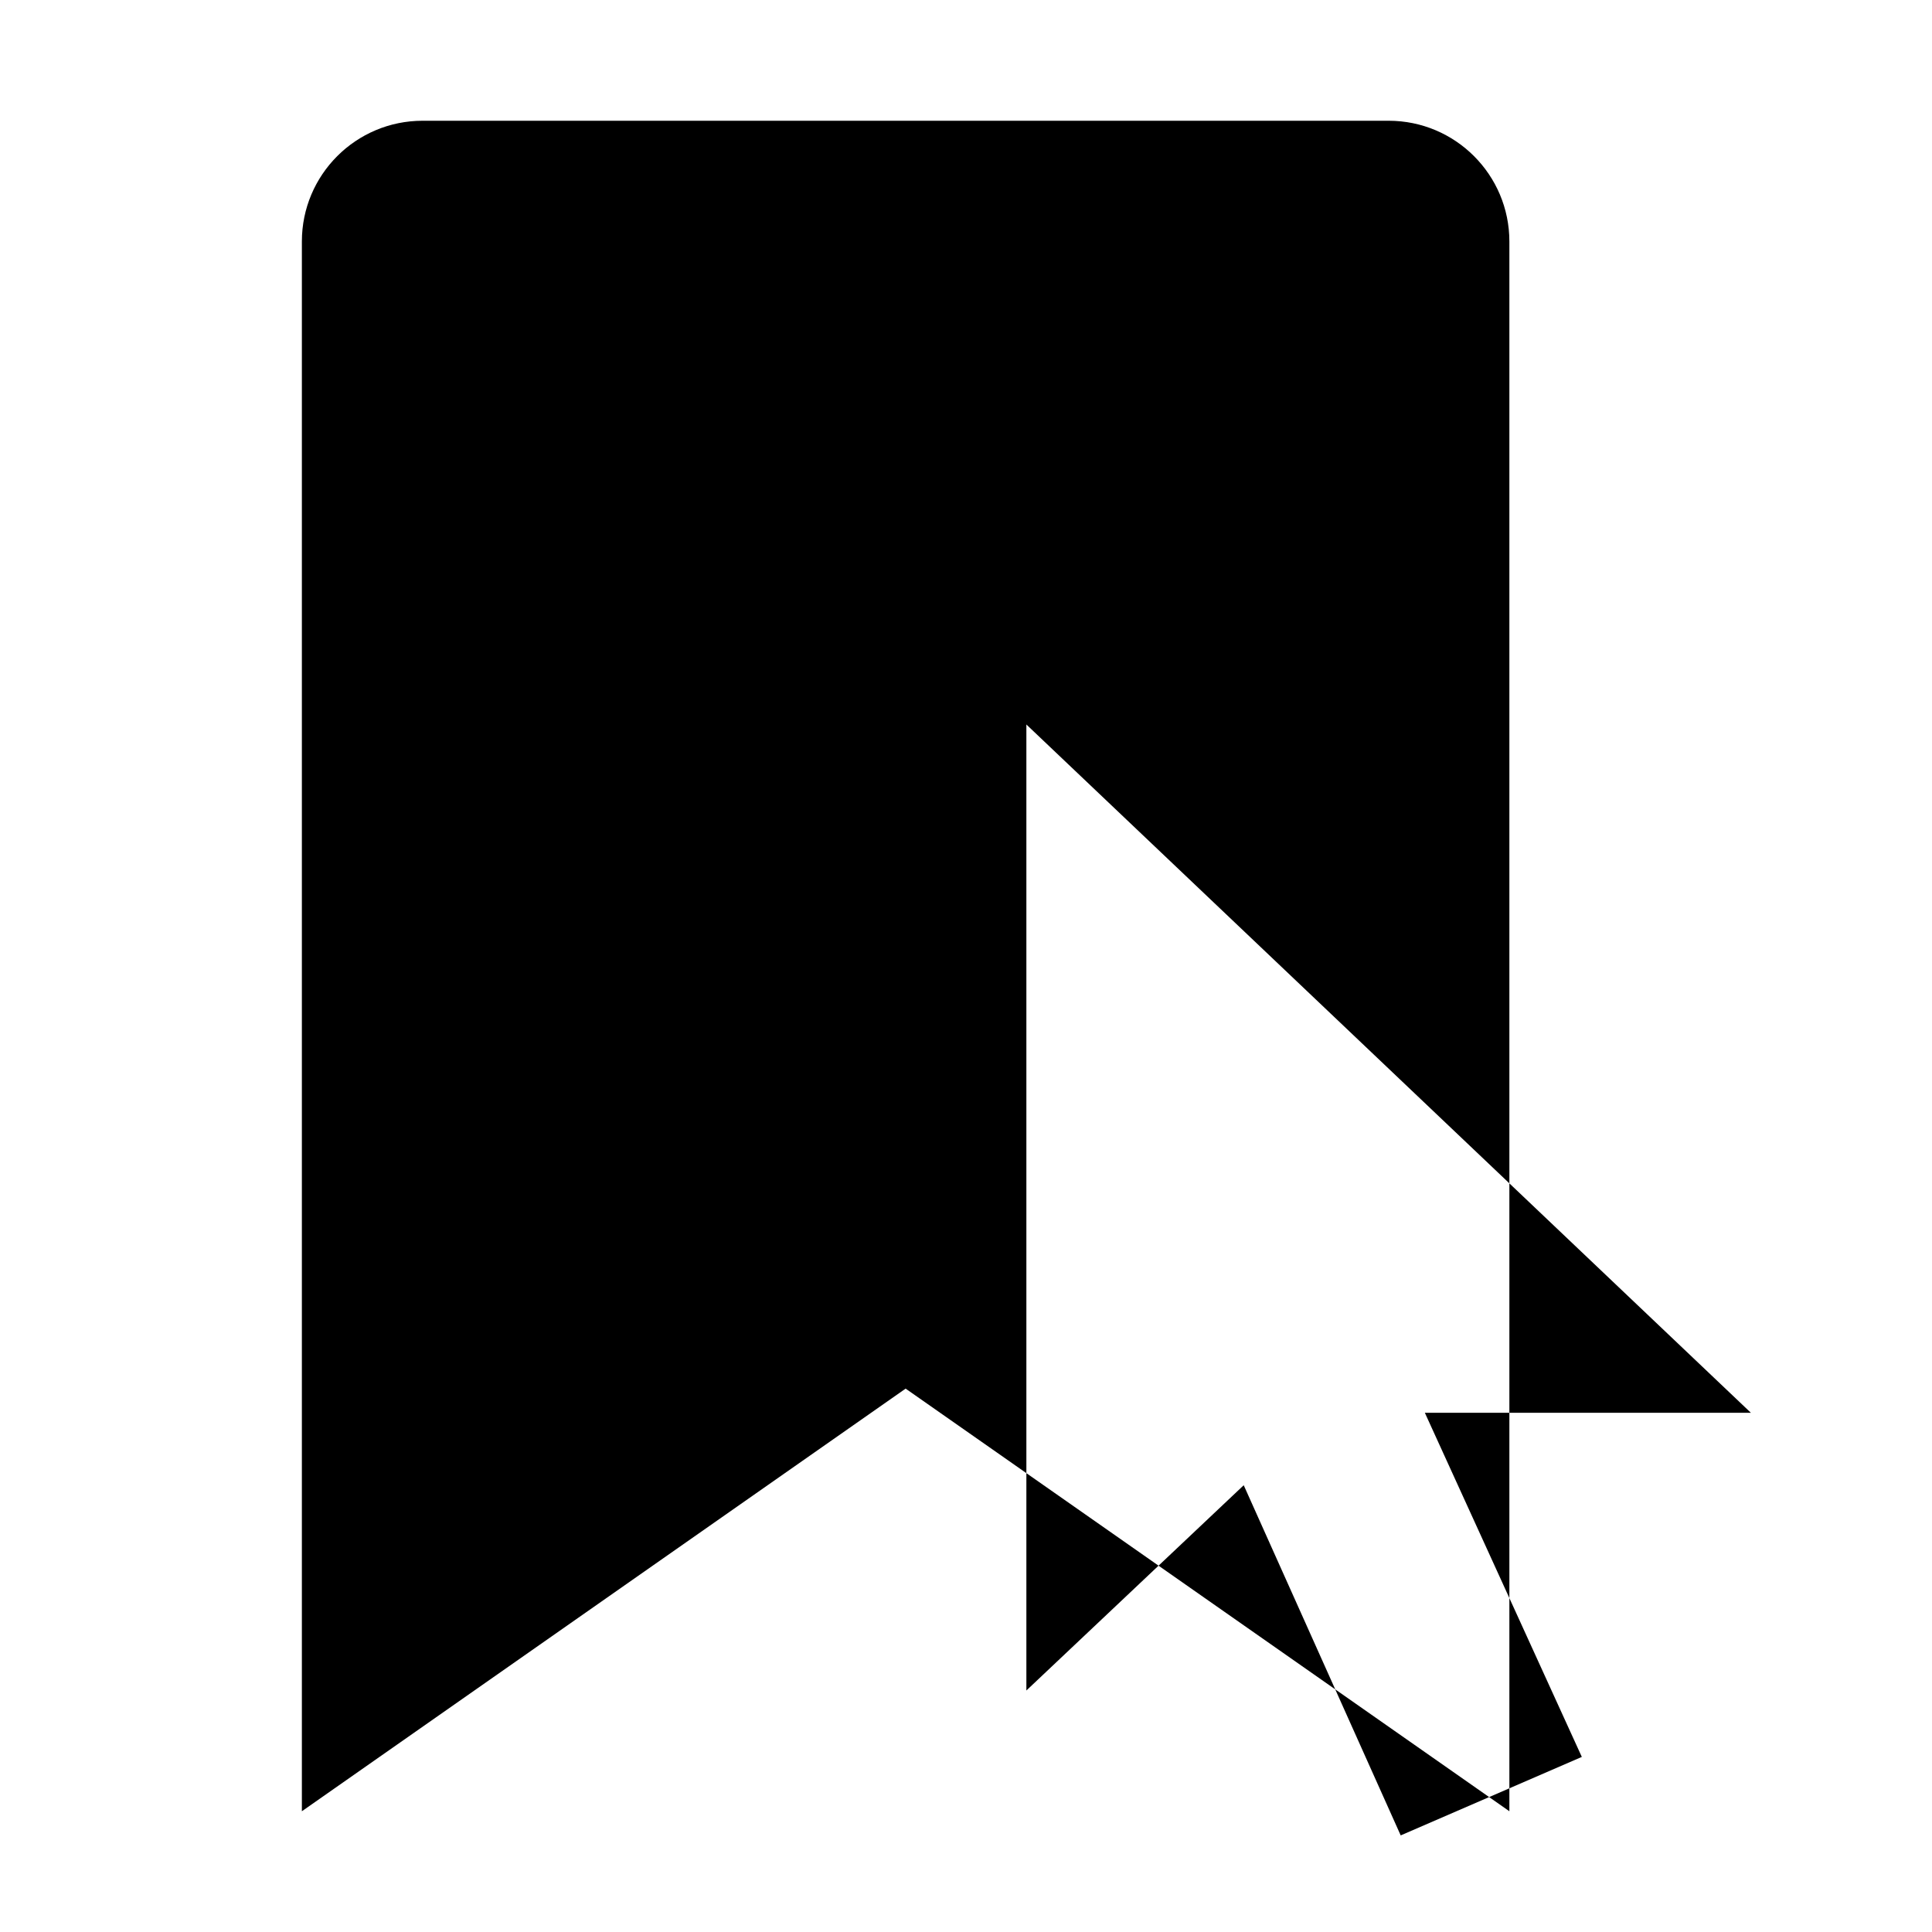
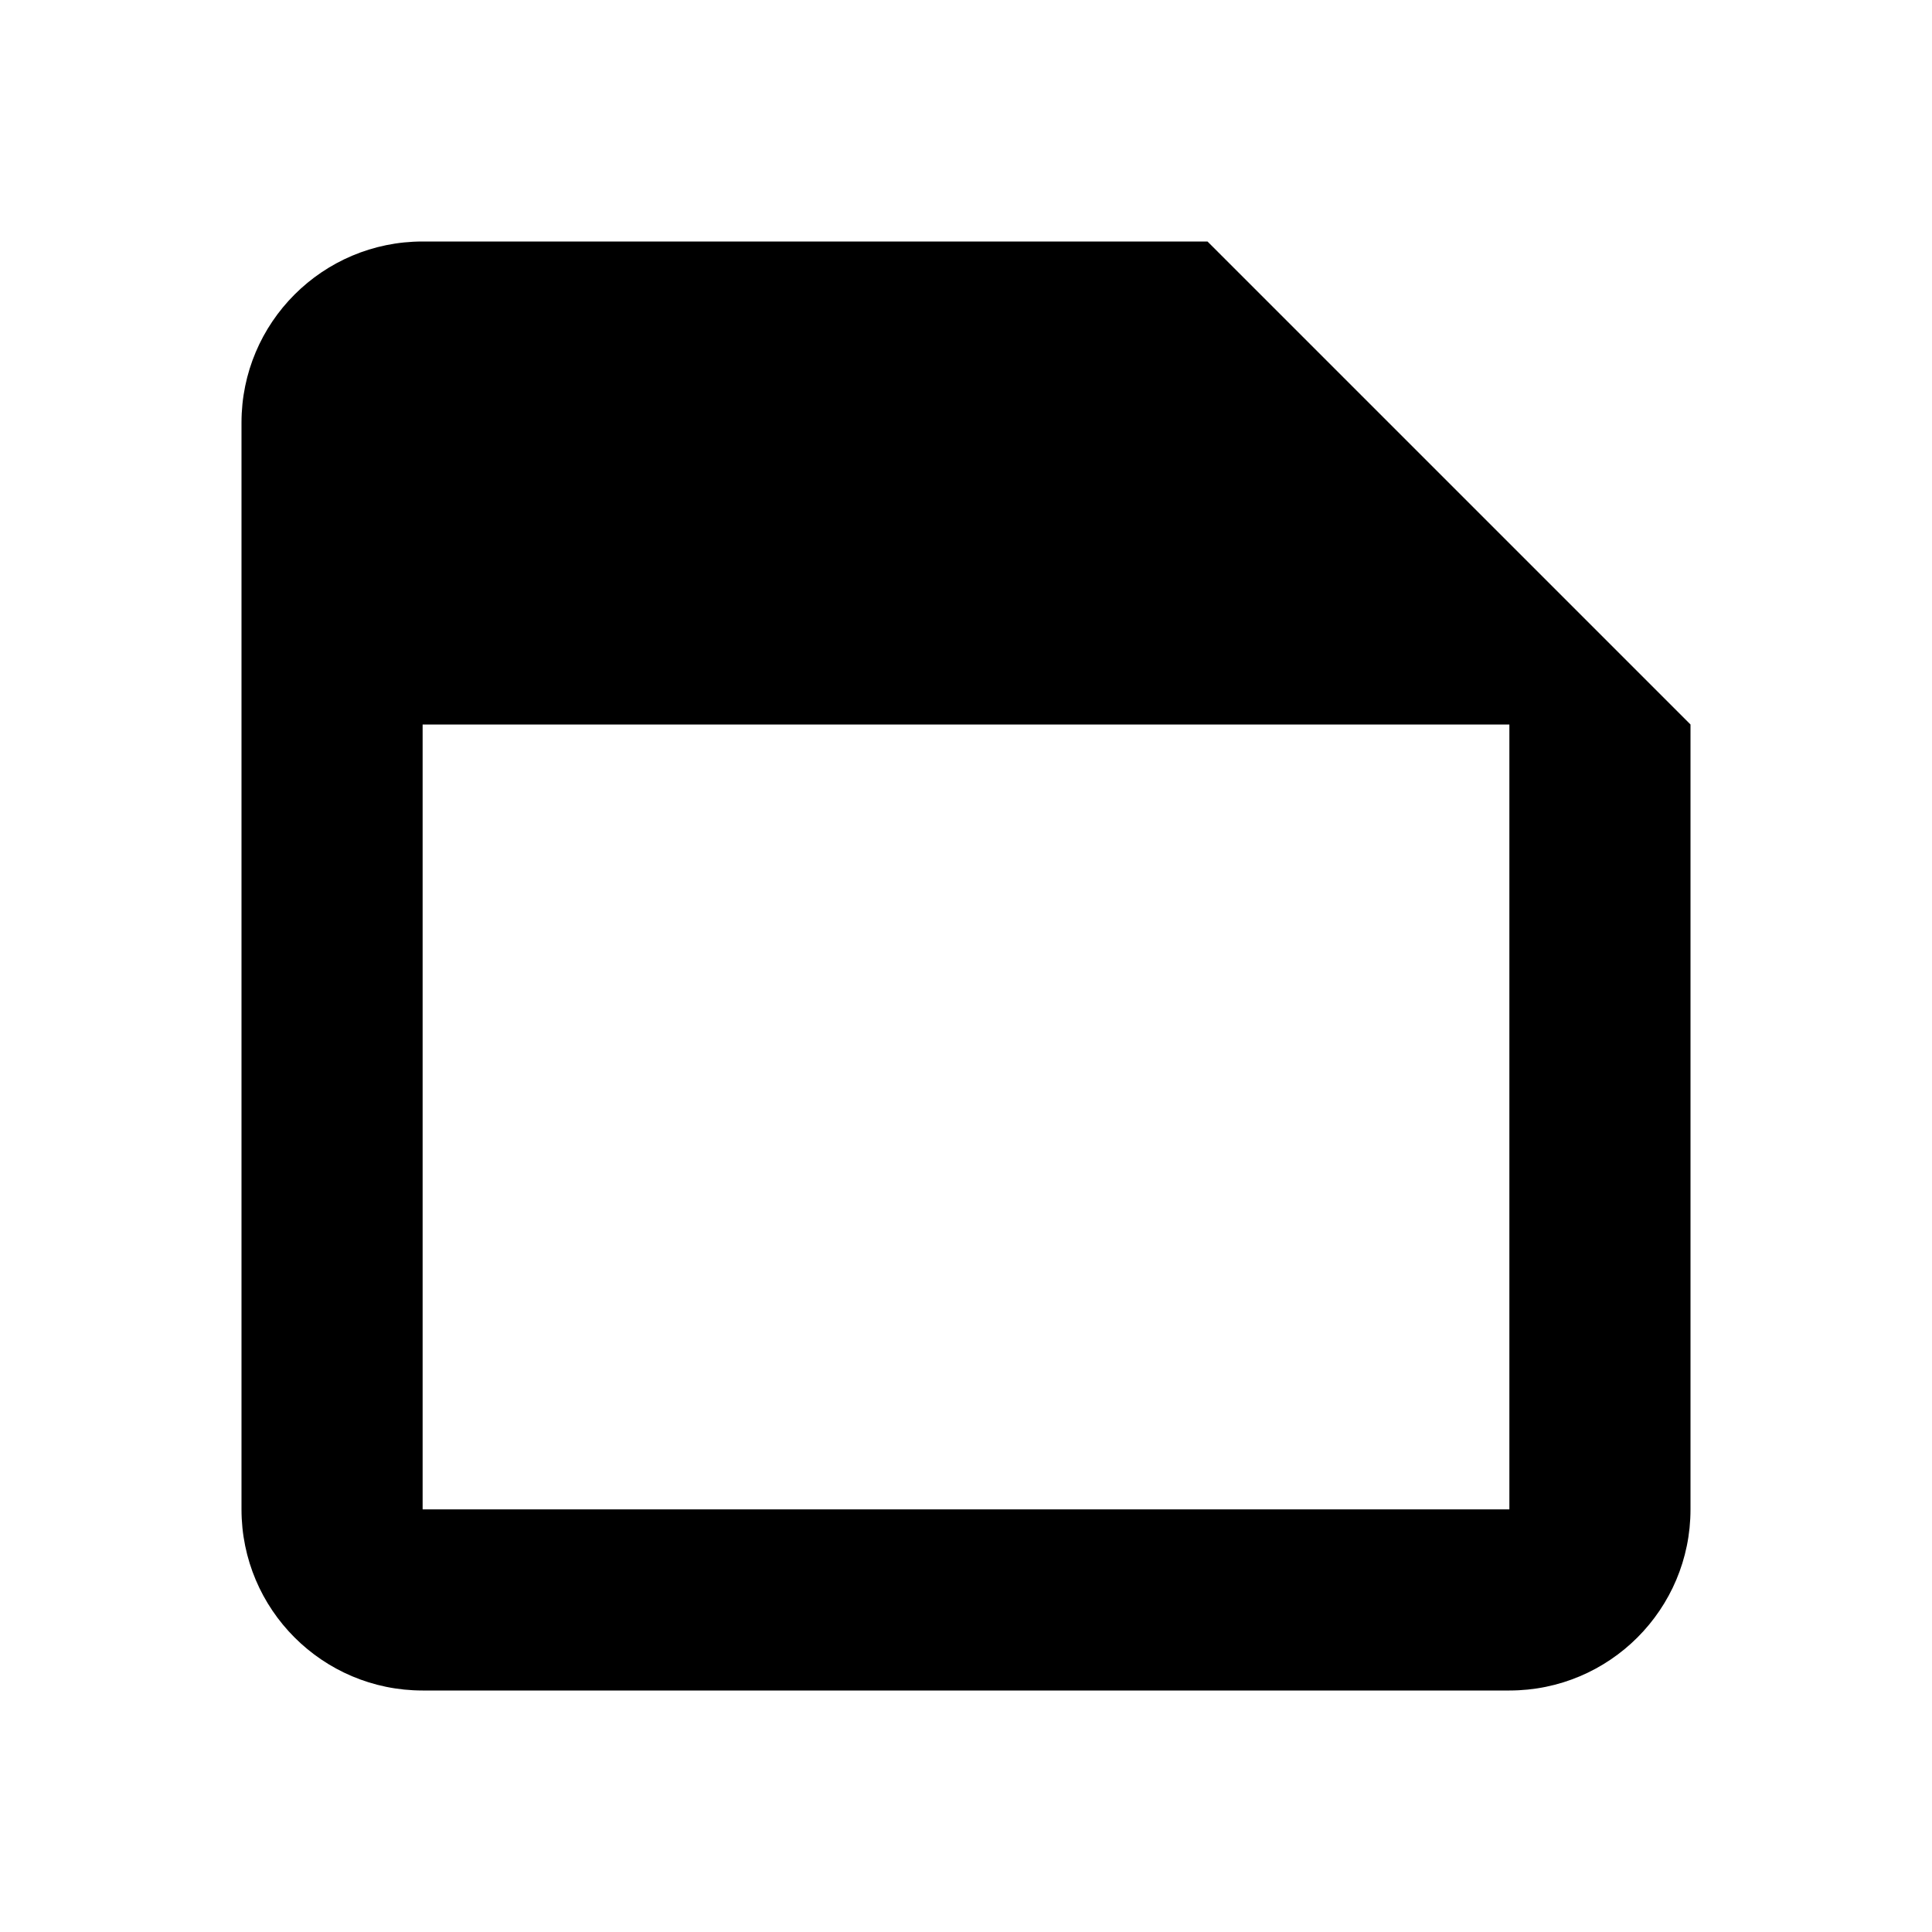
<svg xmlns="http://www.w3.org/2000/svg" viewBox="0 0 32 32" role="img" aria-labelledby="t">
-   <path fill="currentColor" fill-rule="evenodd" d="M7 2h16a2 2 0 0 1 2 2v26l-10-7-10 7V4a2 2 0 0 1 2-2zm10 10v16l3.6-3.4 2.6 5.8 3-1.3-2.6-5.7H29z" />
+   <path fill="currentColor" fill-rule="evenodd" d="M7 4h18a3 3 0 0 1 3 3v18a3 3 0 0 1-3 3H7a3 3 0 0 1-3-3V7a3 3 0 0 1 3-3zm0 8v13h18V12zm13-8l8 8V7a3 3 0 0 0-3-3z" />
</svg>
